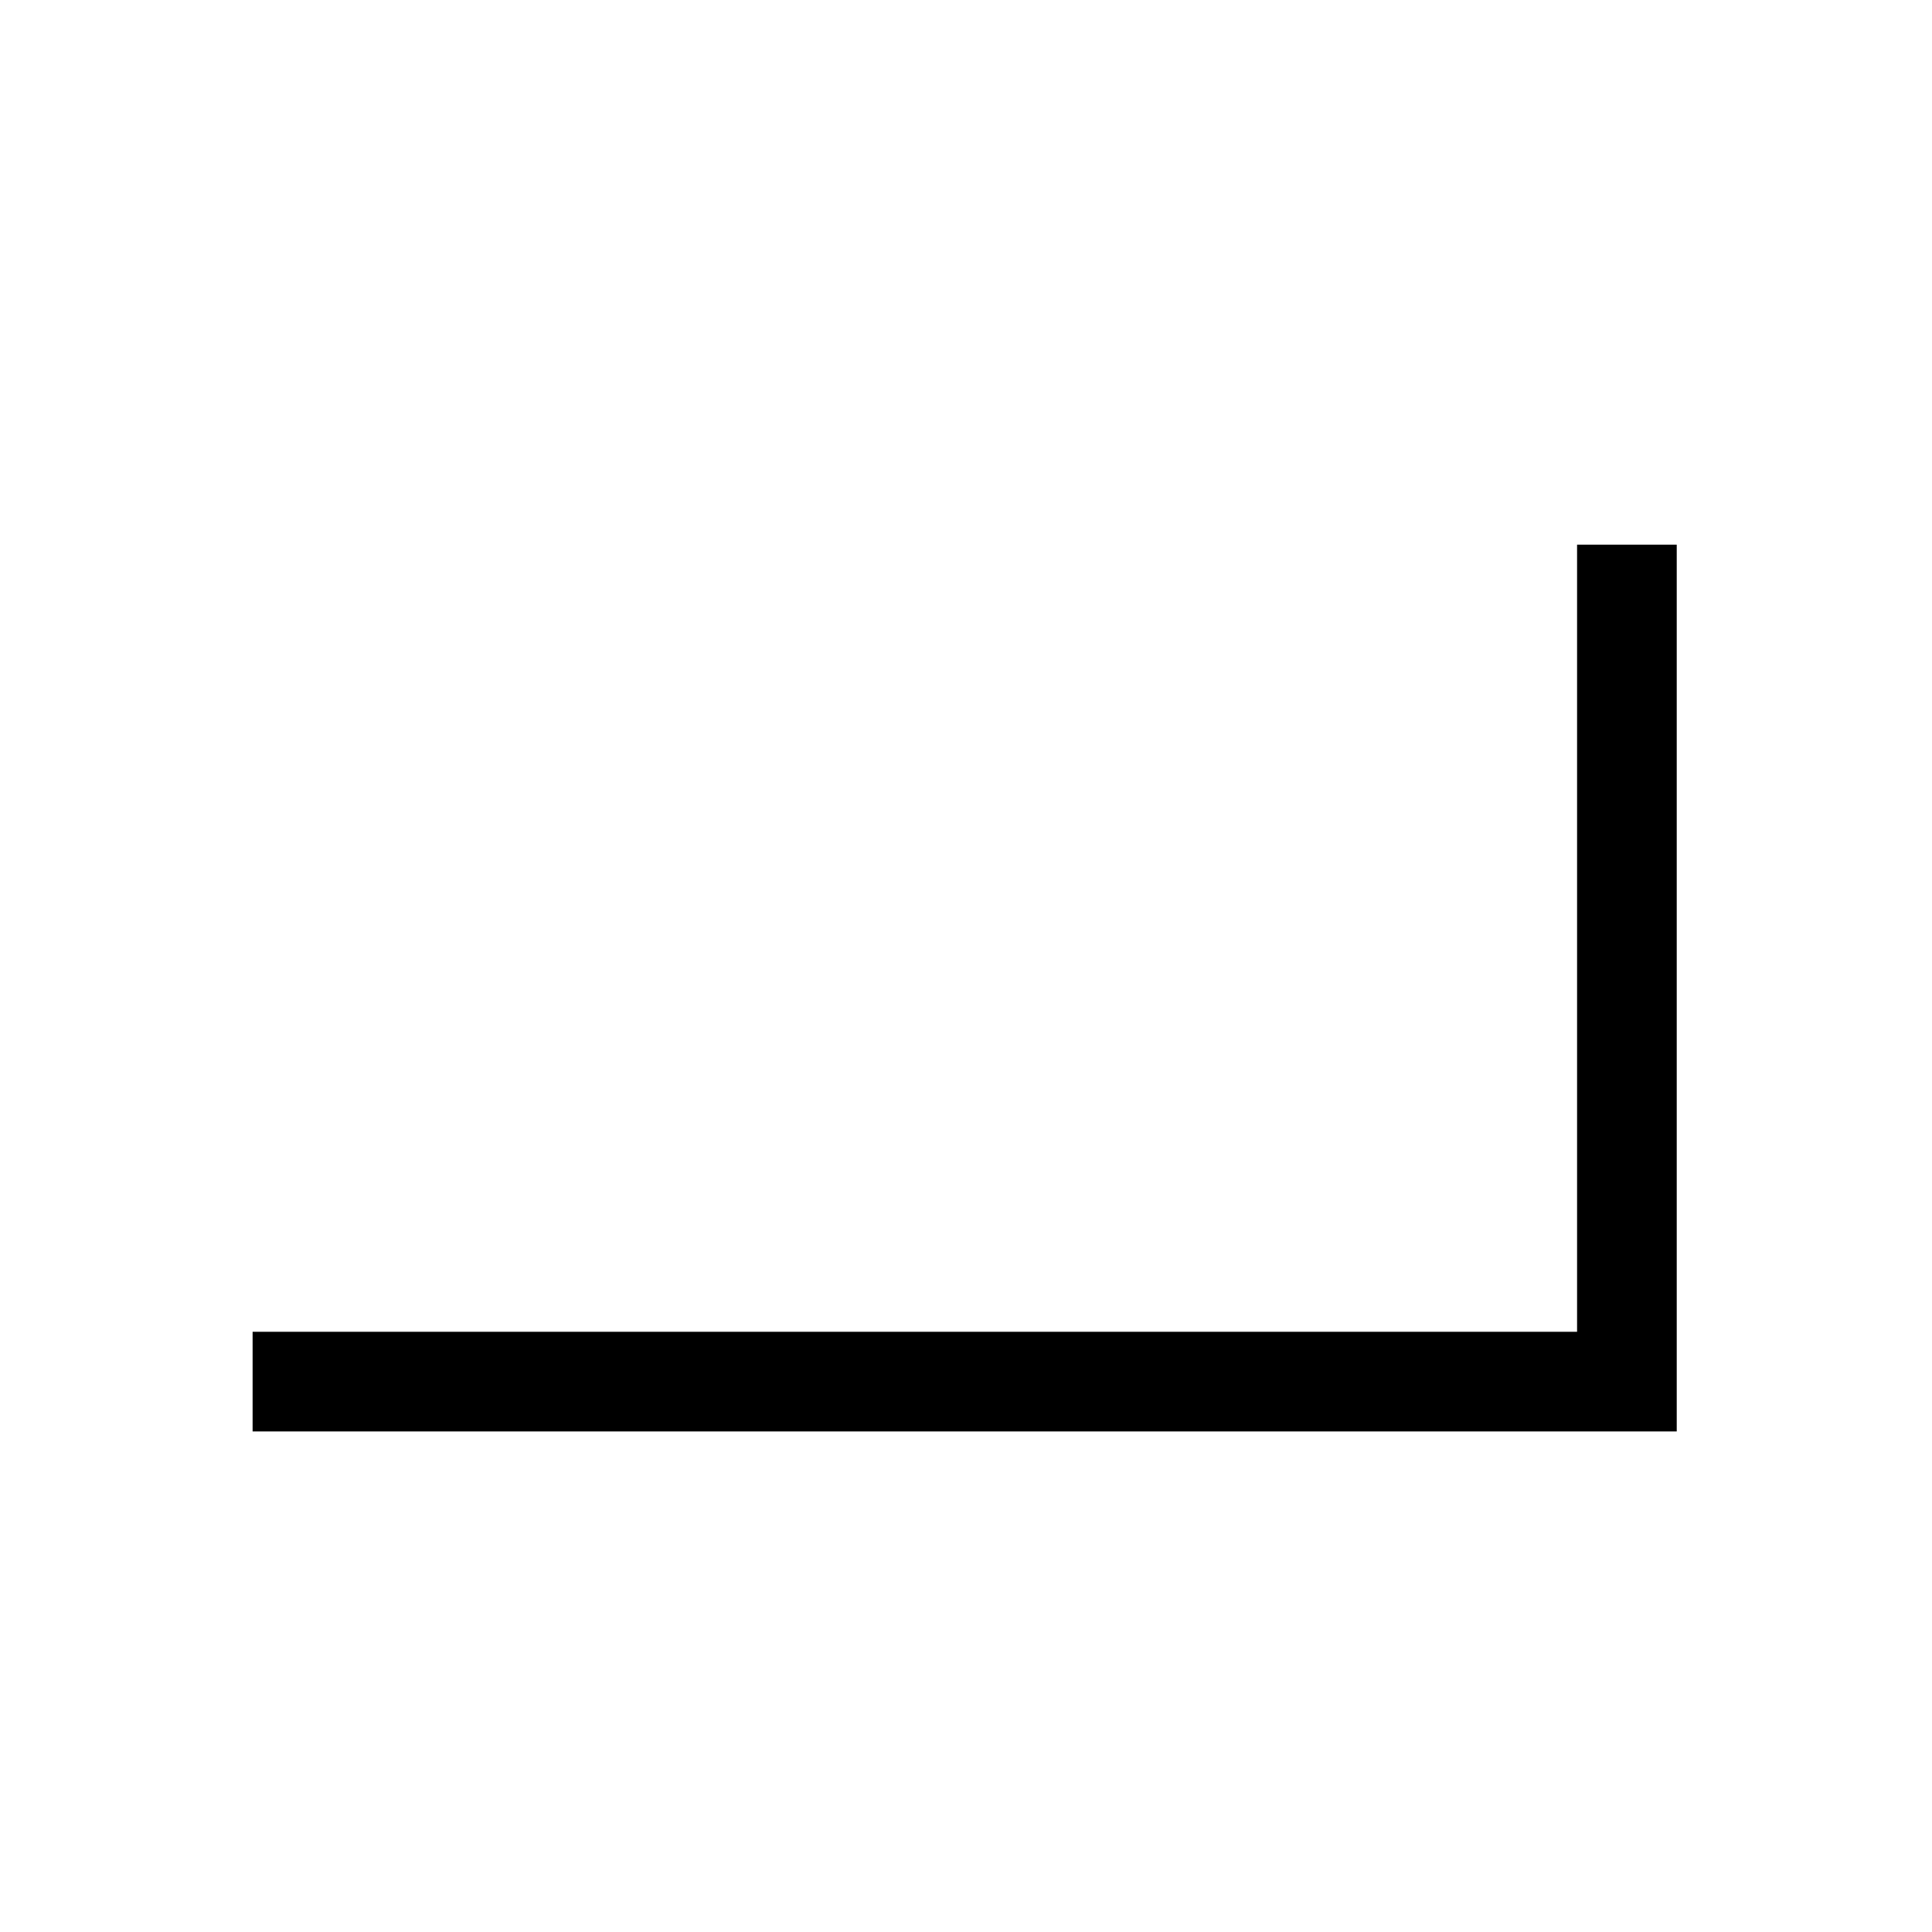
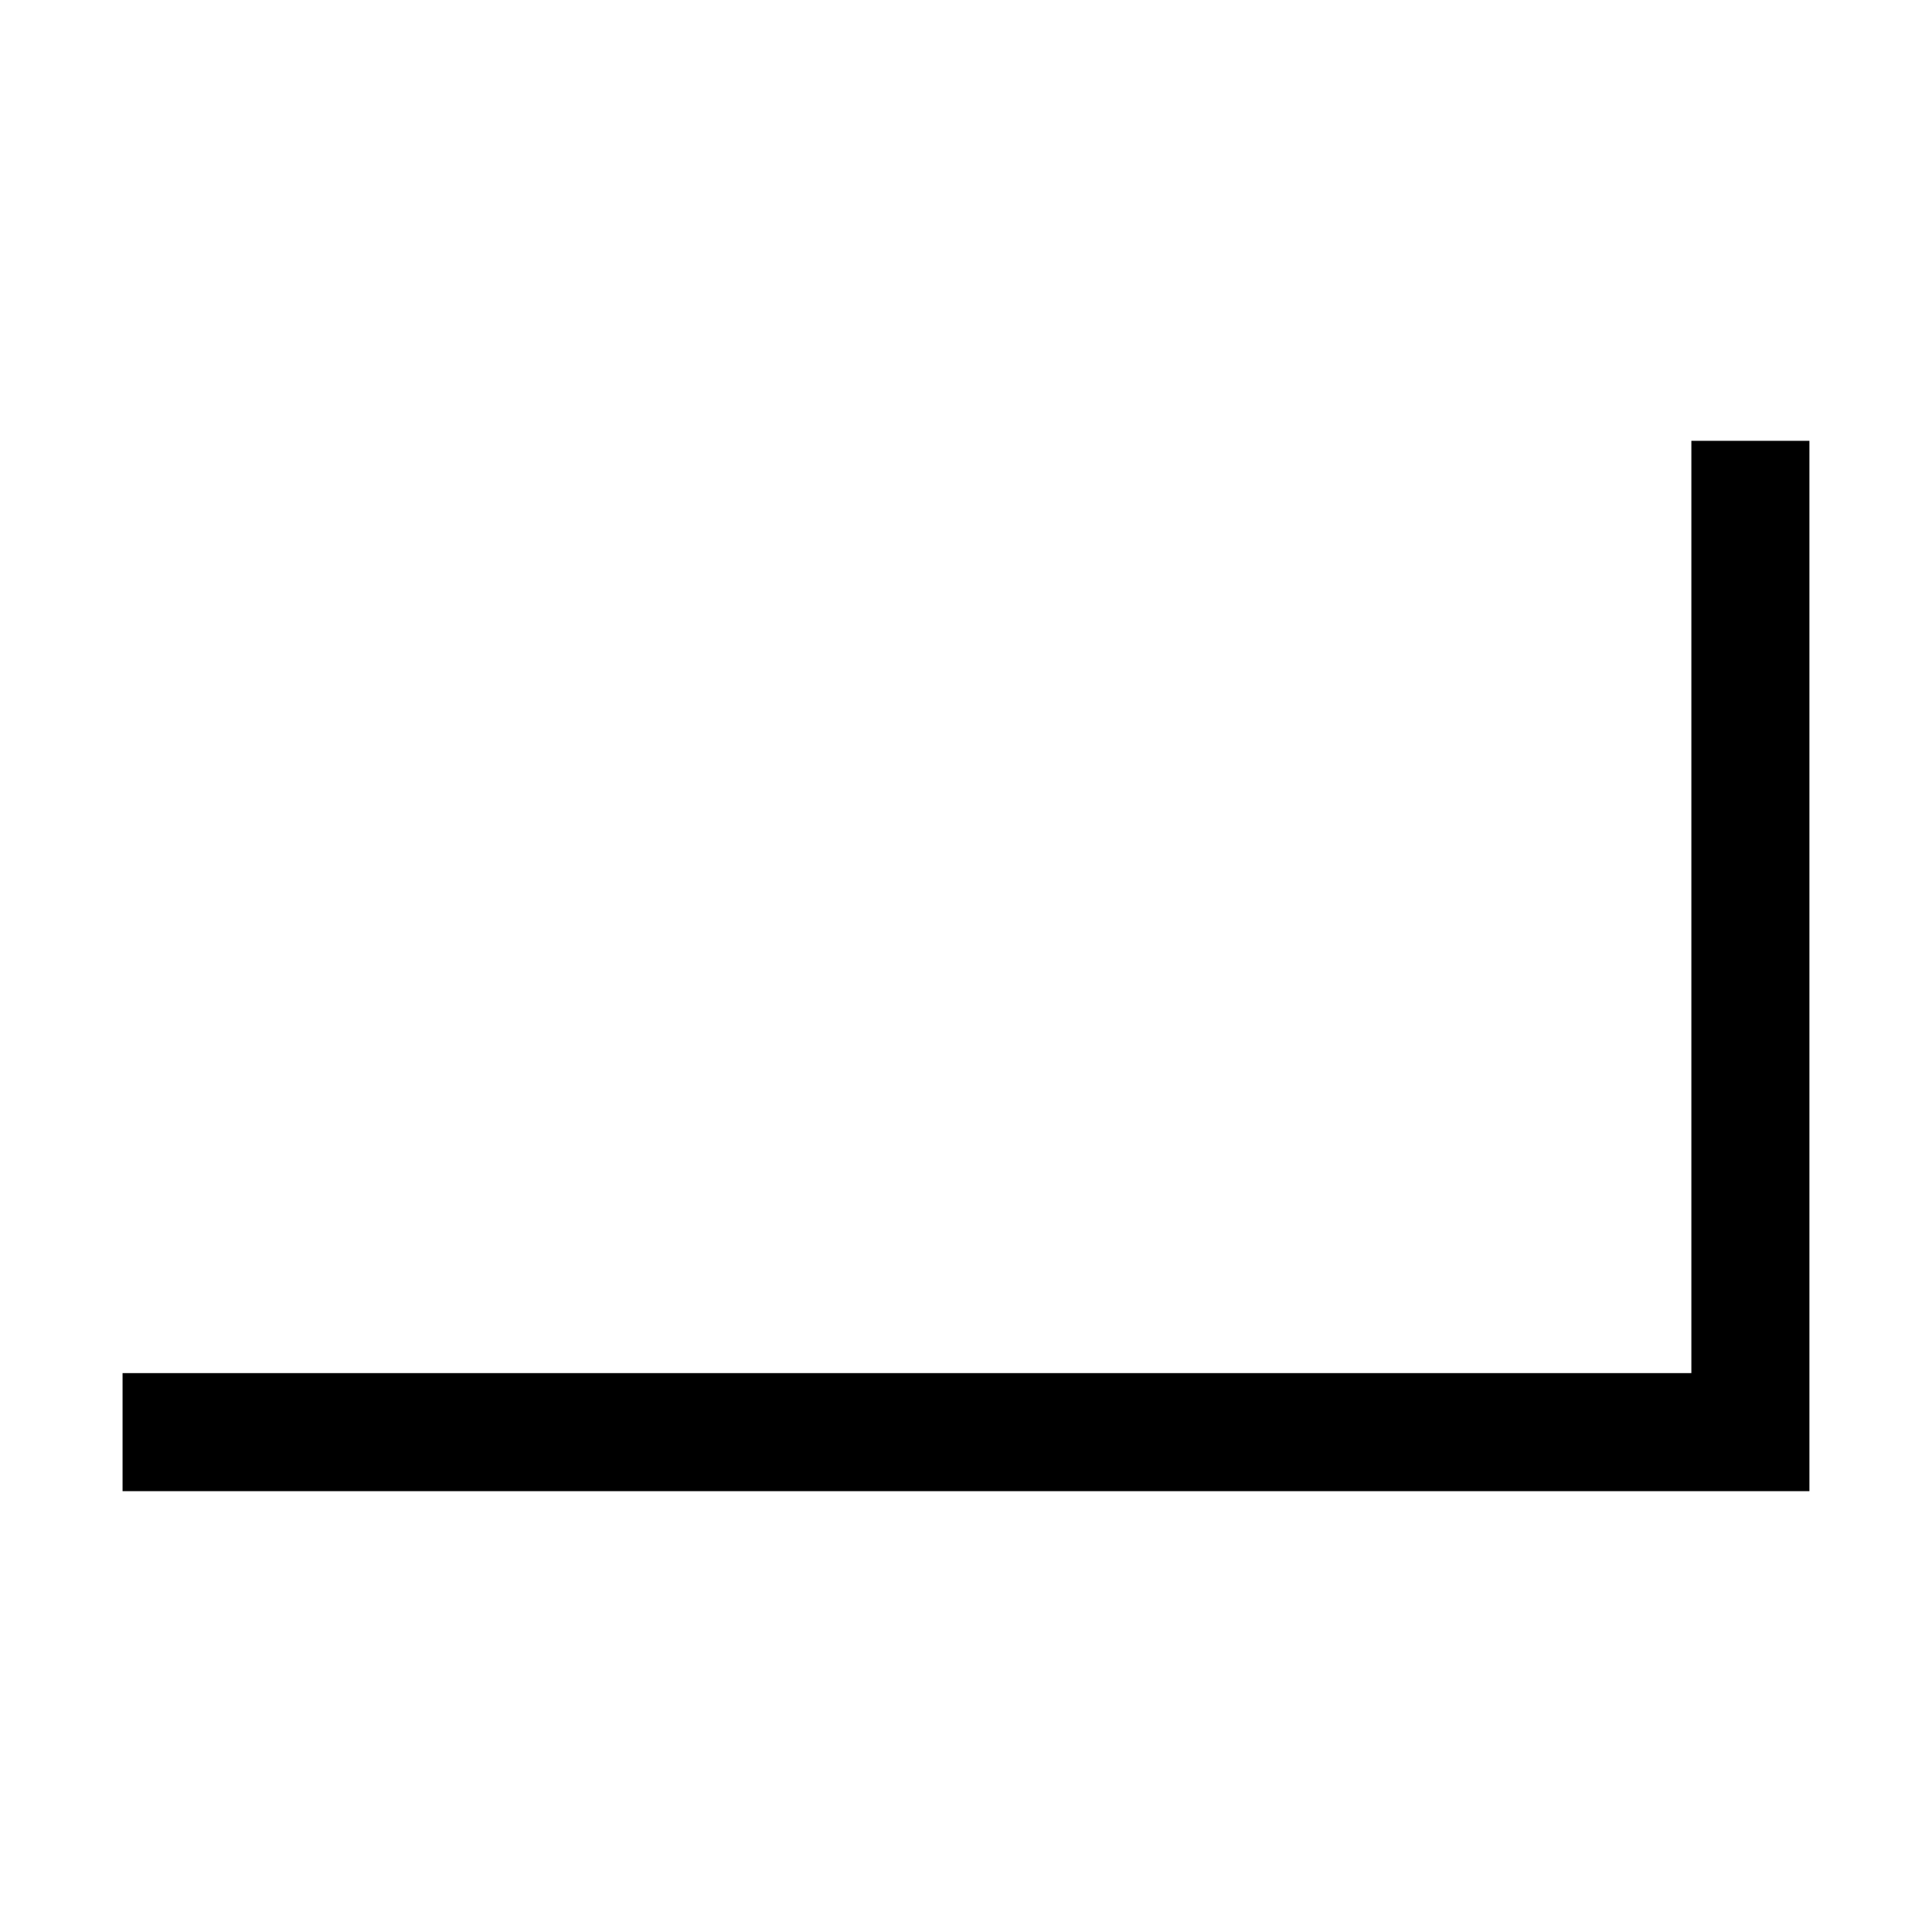
- <svg xmlns="http://www.w3.org/2000/svg" width="24" height="24" viewBox="0 0 24 24" id="svg2" version="1.1">
+ <svg xmlns="http://www.w3.org/2000/svg" width="48" height="48" viewBox="0 0 48 48" id="svg2" version="1.1">
  <defs id="defs4" />
-   <g id="layer1" transform="translate(0,-1028.362)">
-     <path style="fill:none;fill-rule:evenodd;stroke:#000000;stroke-width:1.238px;stroke-linecap:butt;stroke-linejoin:miter;stroke-opacity:1" d="m 3.138,1045.525 17.072,0 0,-10.397" id="path4322" />
+   <g id="layer1" transform="translate(0,-1004.362)">
+     <path style="fill:none;fill-rule:evenodd;stroke:#000000;stroke-width:2.933px;stroke-linecap:butt;stroke-linejoin:miter;stroke-opacity:1" d="m 3.045,1039.943 40.443,0 0,-24.629" id="path4322" />
  </g>
</svg>
